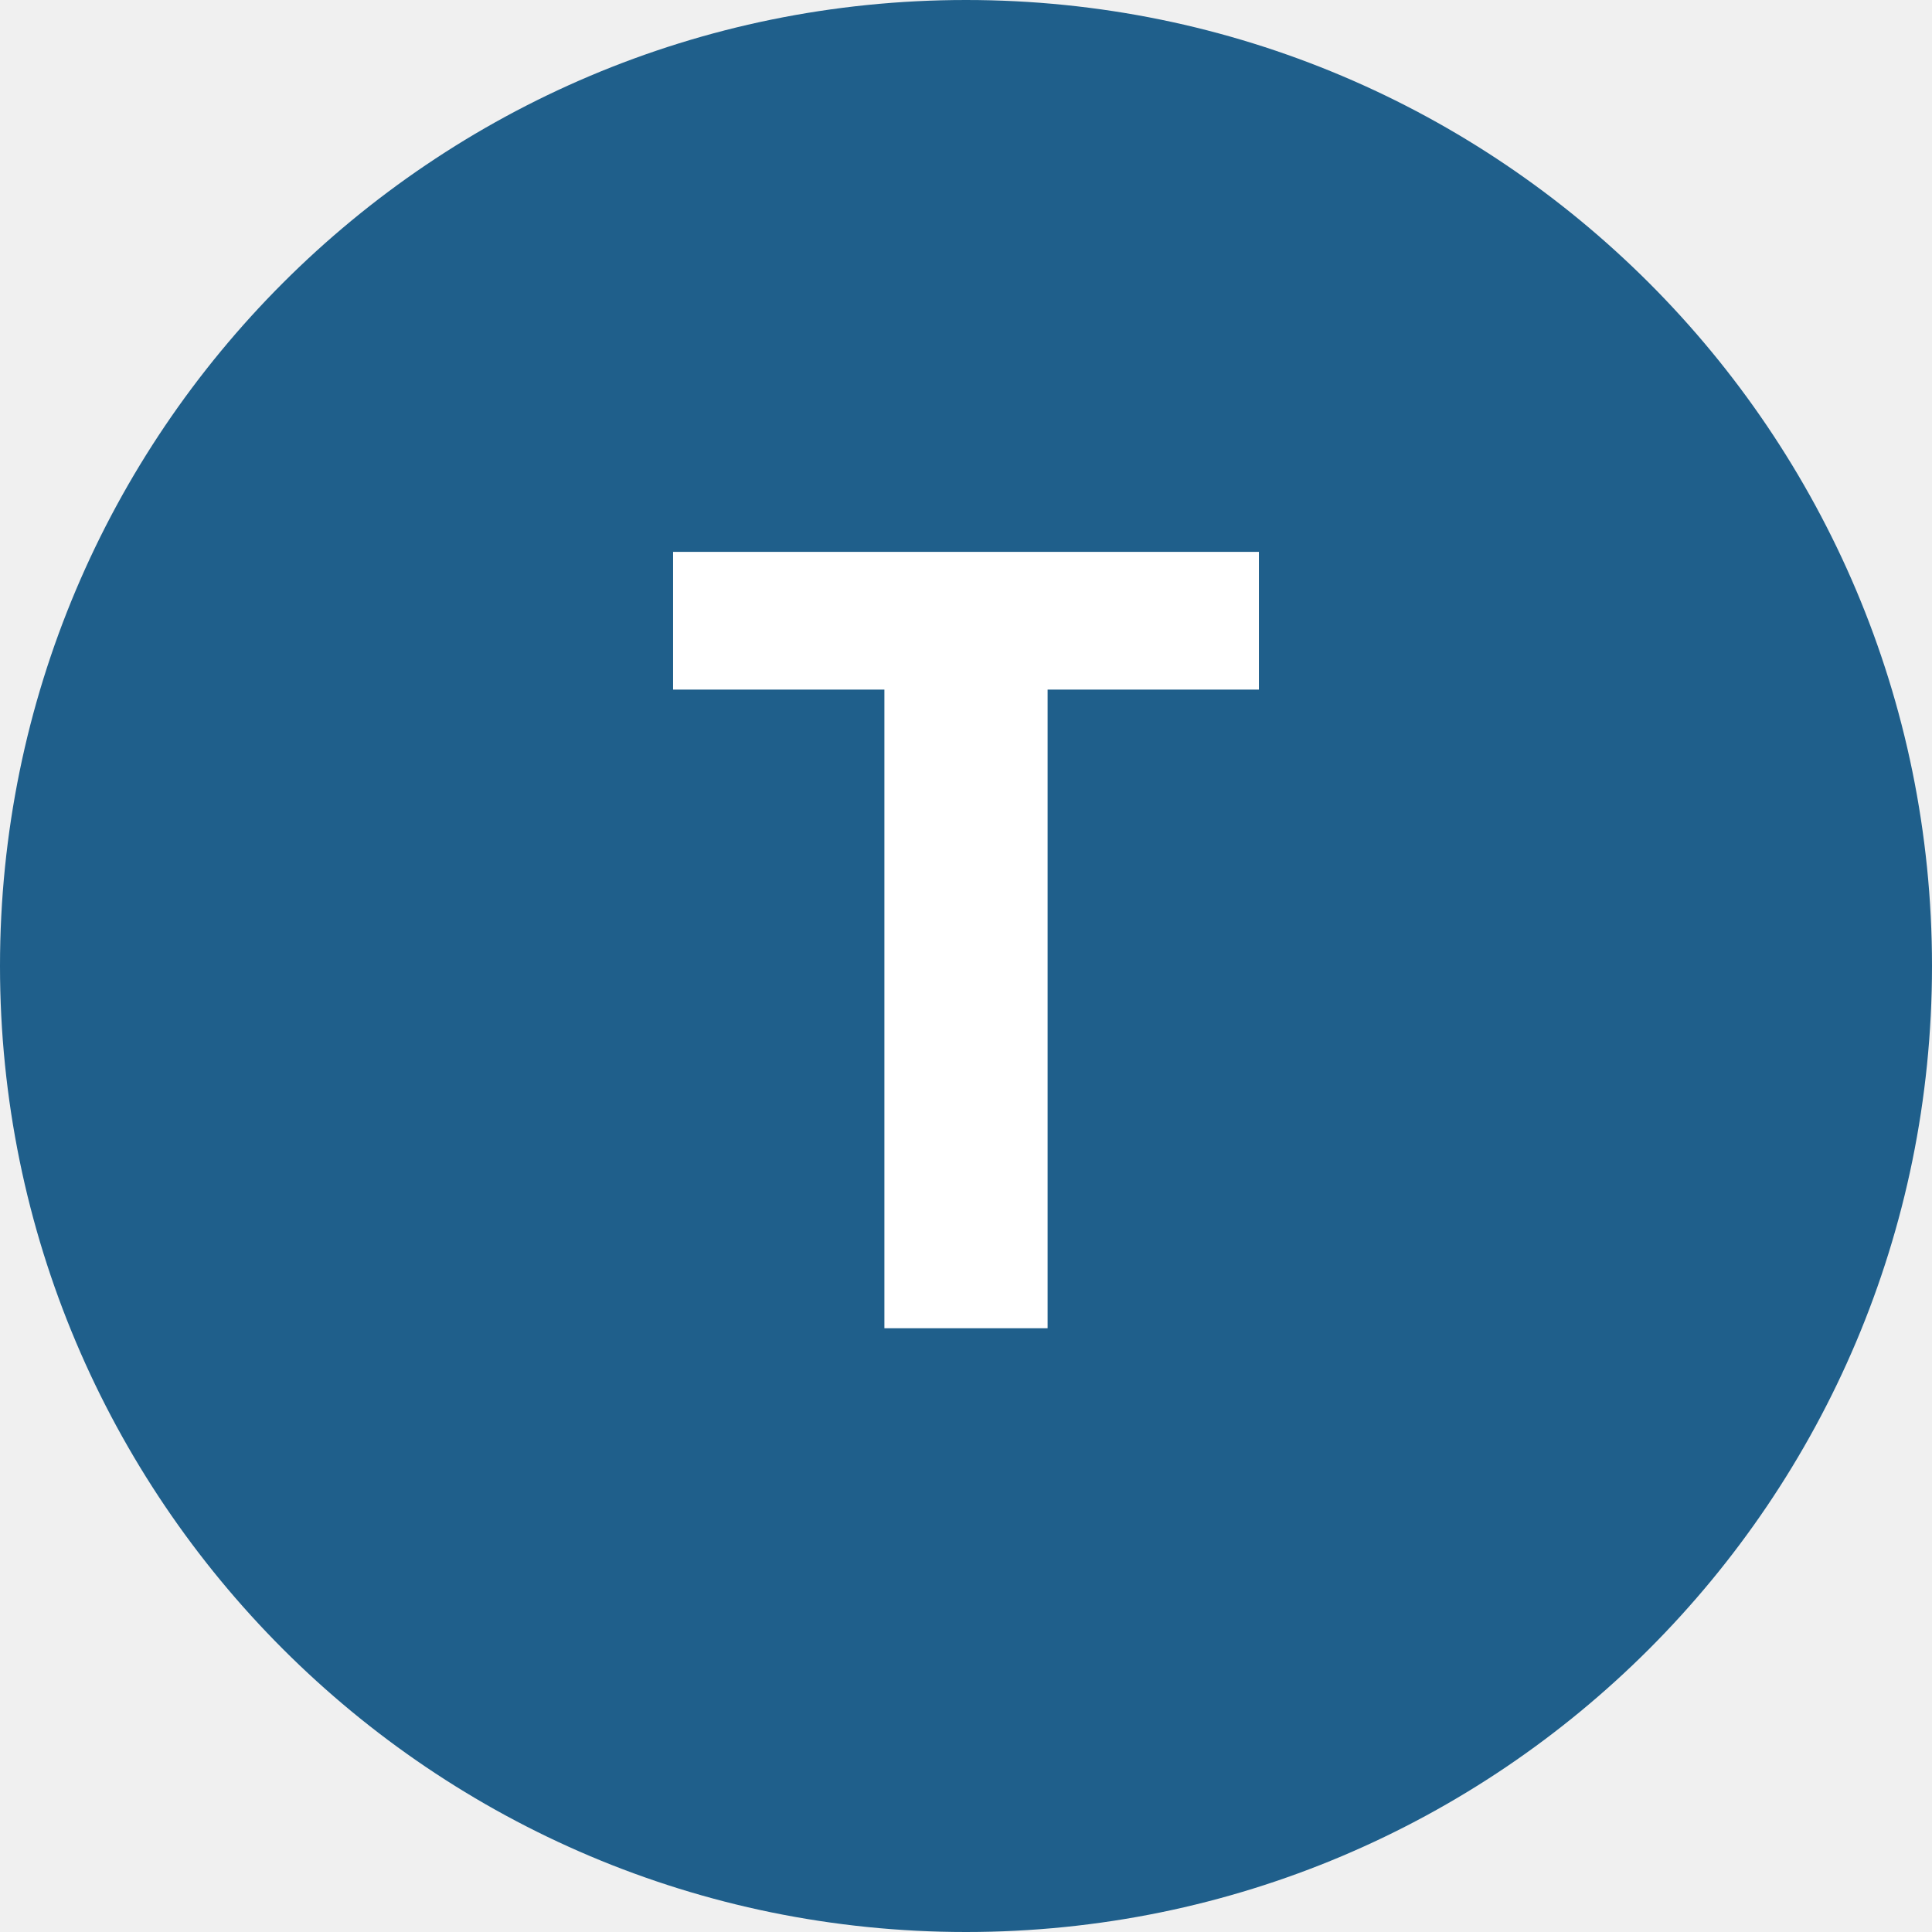
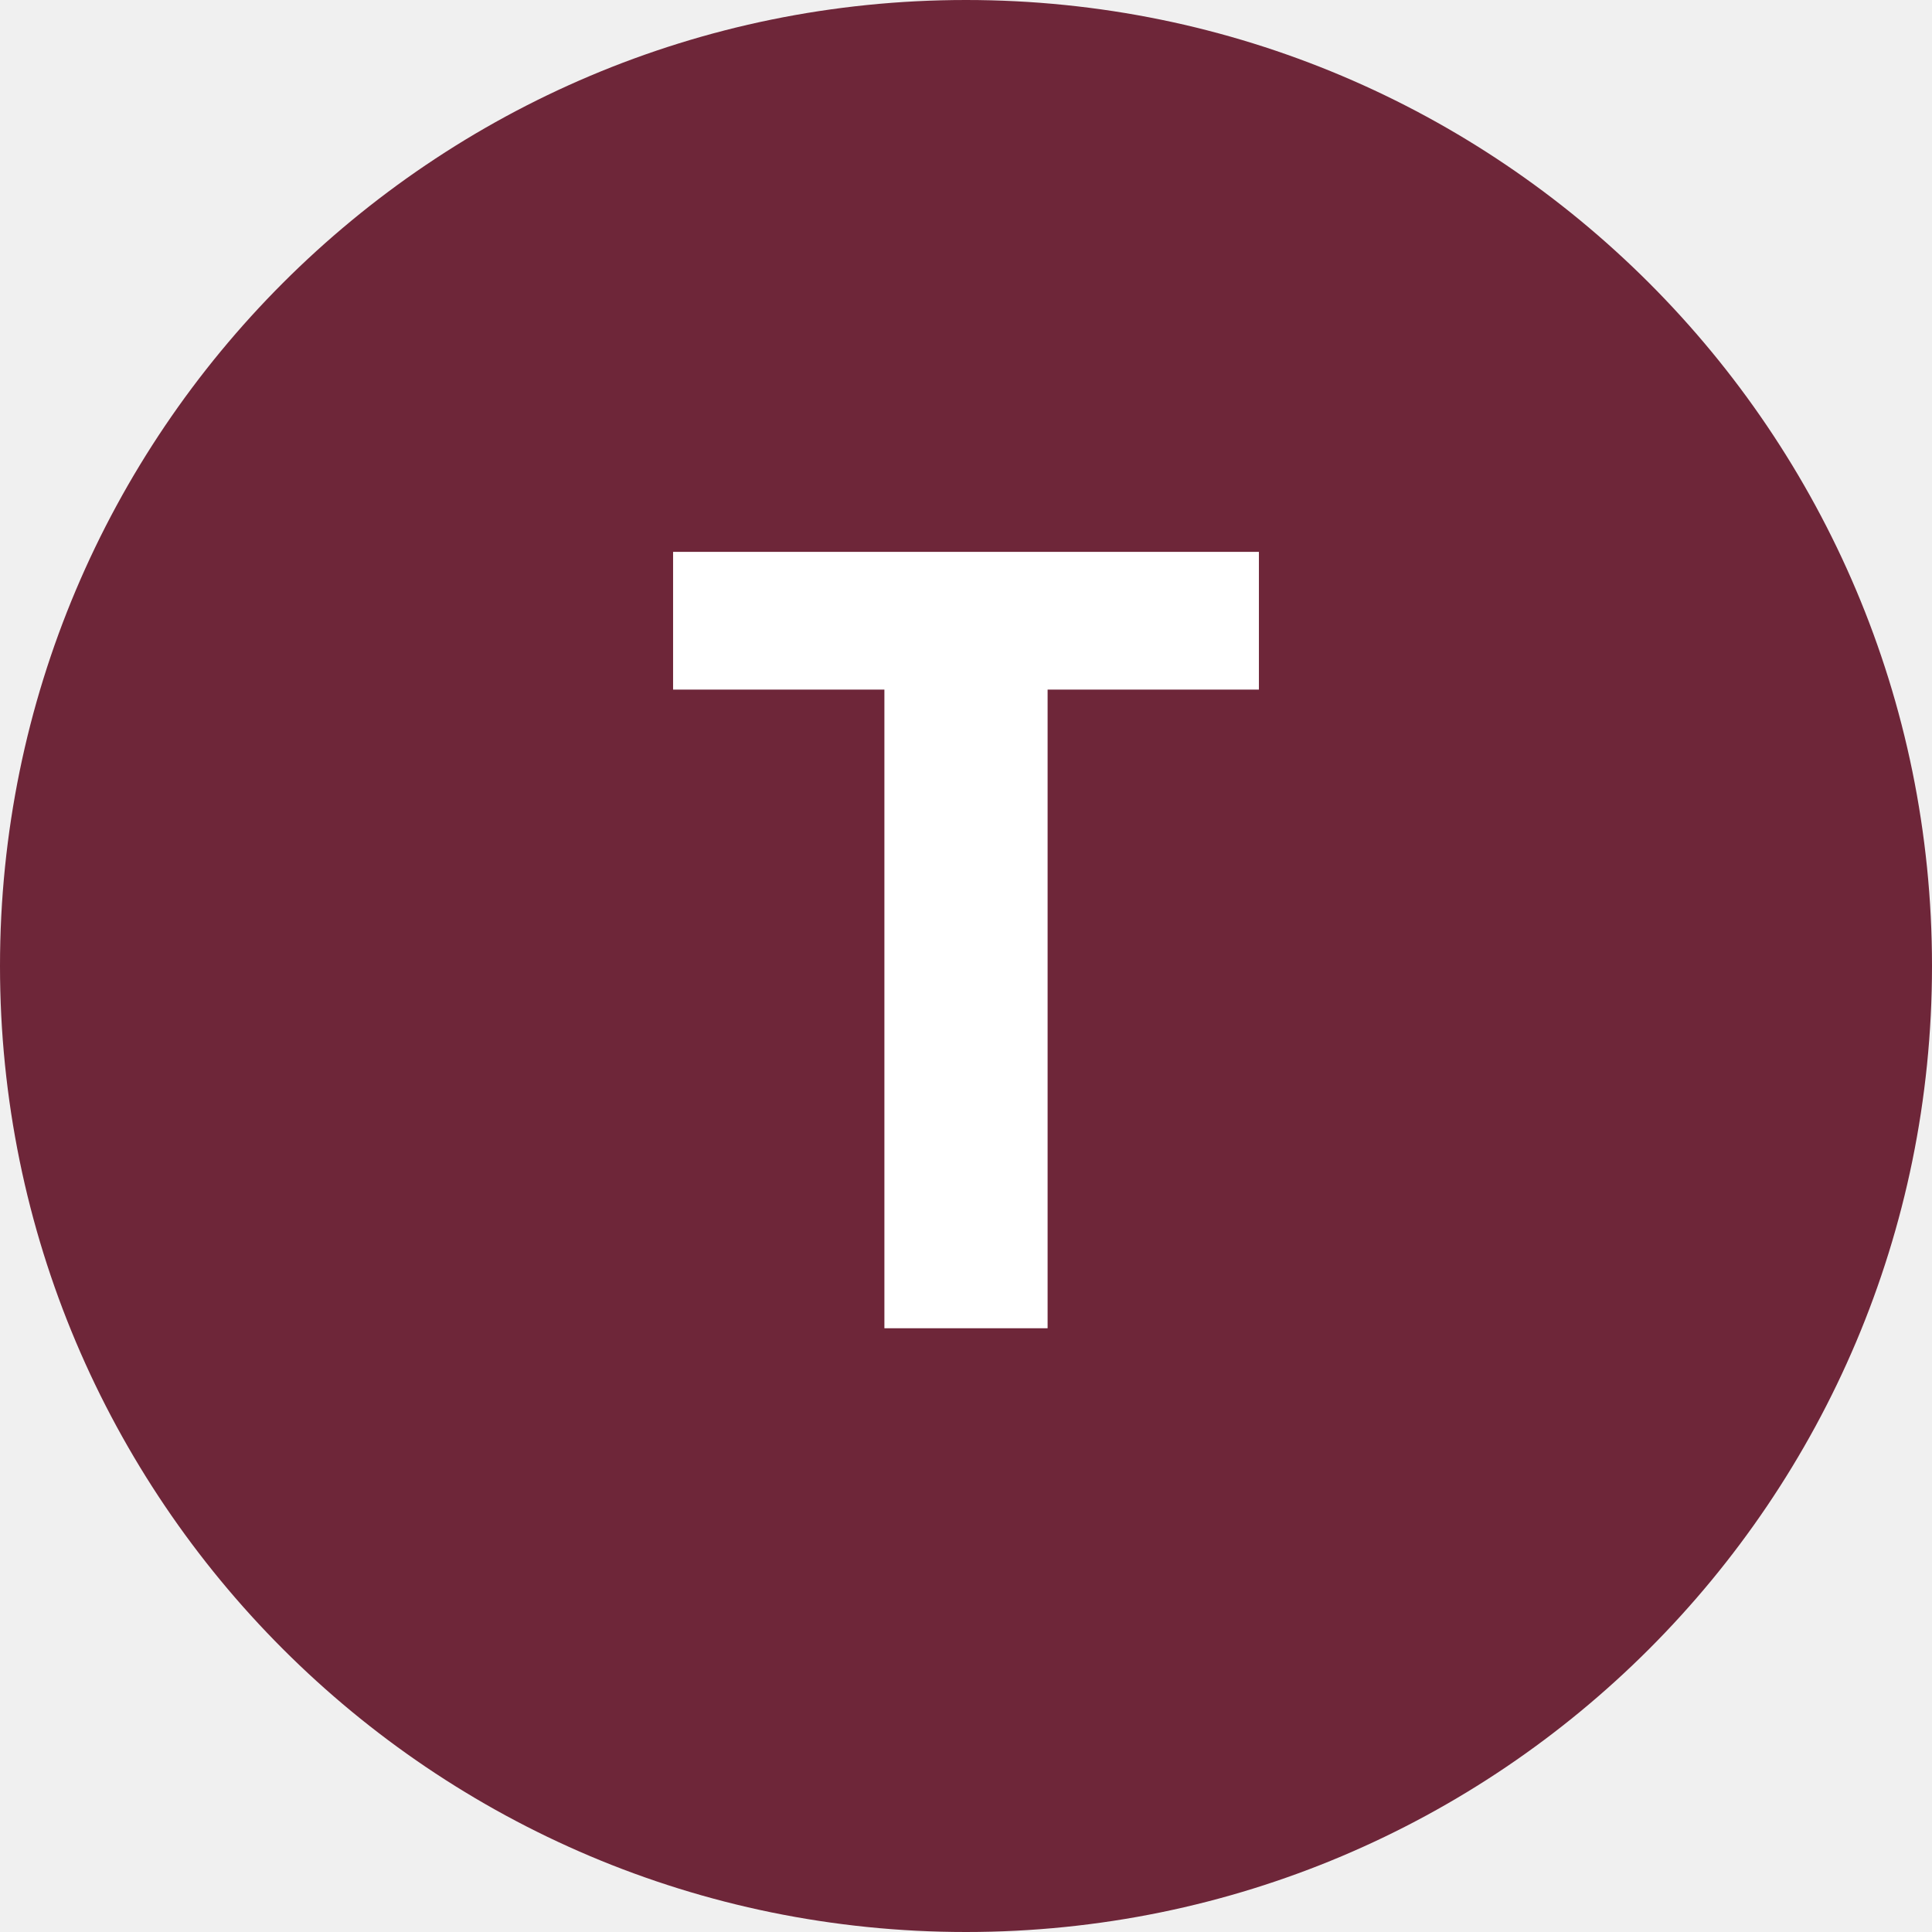
<svg xmlns="http://www.w3.org/2000/svg" viewBox="0 0 32 32">
-   <circle cx="16" cy="16" r="16" fill="#1f5f8b" />
+   <circle cx="16" cy="16" r="16" fill="#6e2639" />
  <text x="16" y="22" font-family="system-ui, sans-serif" font-size="18" font-weight="700" fill="#fff" text-anchor="middle">T</text>
</svg>
